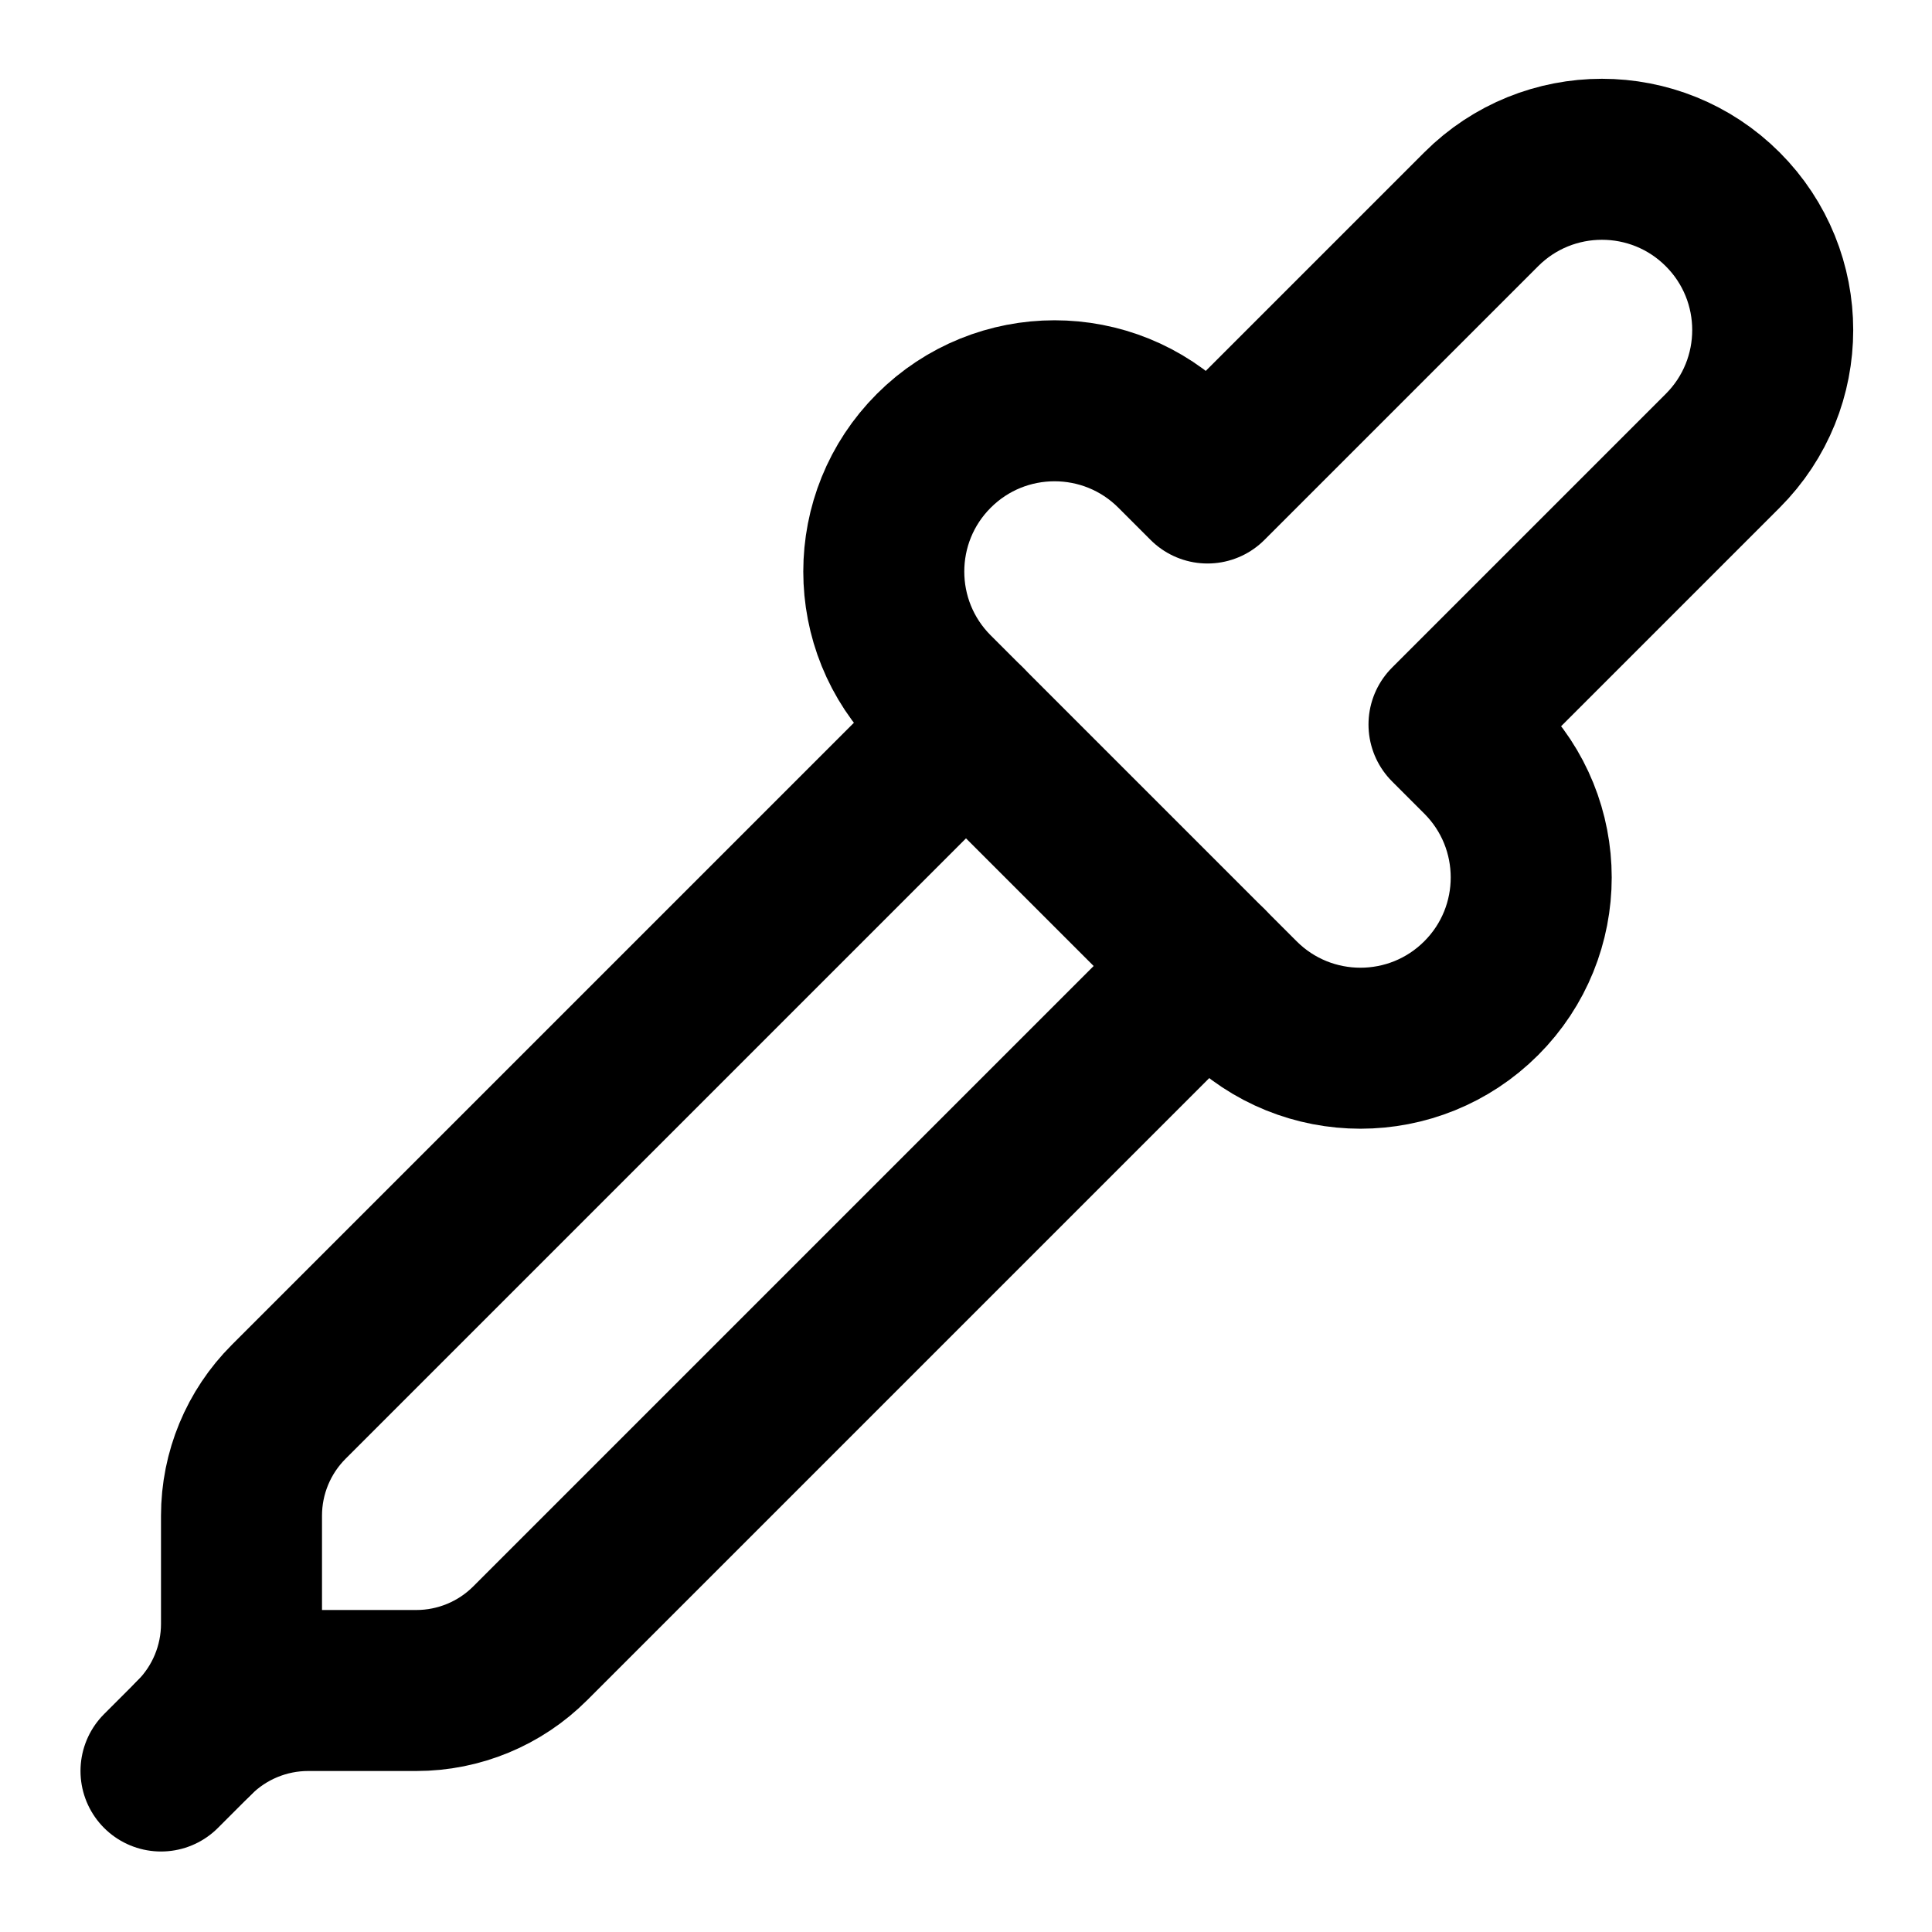
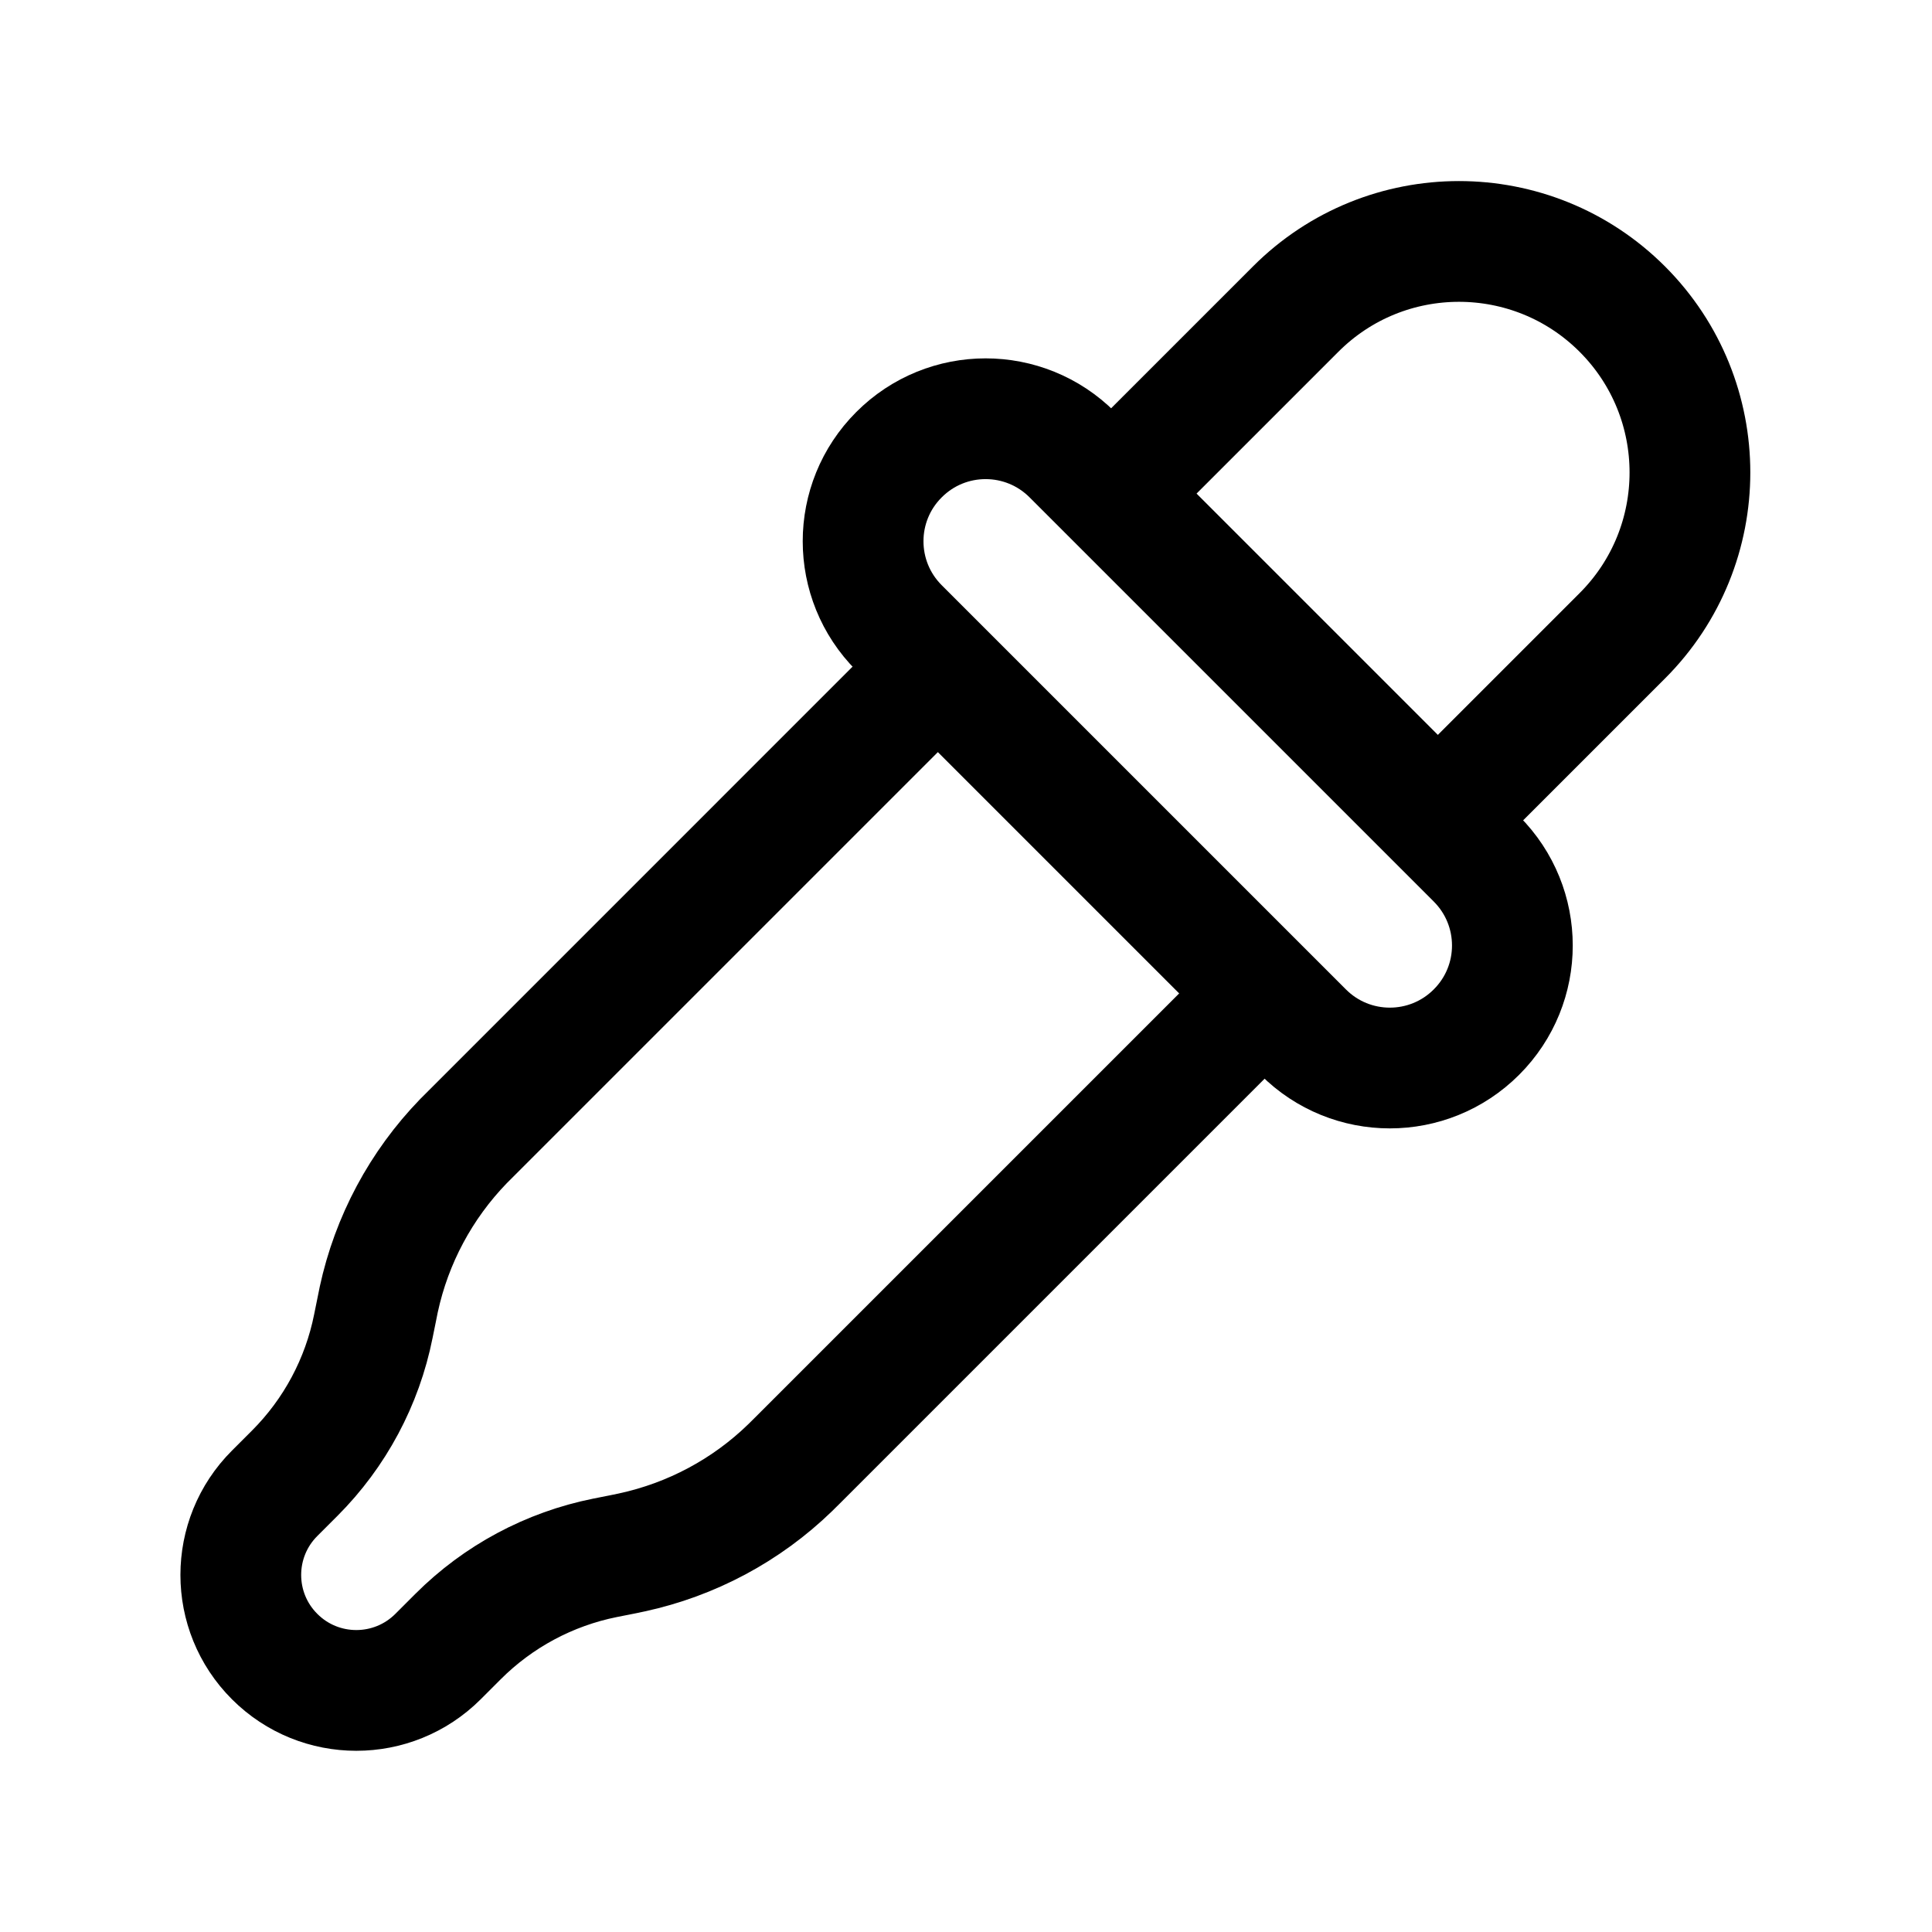
- <svg xmlns="http://www.w3.org/2000/svg" class="lucide lucide-pipette" width="24" height="24" viewBox="0 0 24 24" fill="none" stroke="currentColor" stroke-width="2" stroke-linecap="round" stroke-linejoin="round">
-   <path d="m12 9-8.414 8.414A2 2 0 0 0 3 18.828v1.344a2 2 0 0 1-.586 1.414A2 2 0 0 1 3.828 21h1.344a2 2 0 0 0 1.414-.586L15 12" />
-   <path d="m18 9 .4.4a1 1 0 1 1-3 3l-3.8-3.8a1 1 0 1 1 3-3l.4.4 3.4-3.4a1 1 0 1 1 3 3z" />
-   <path d="m2 22 .414-.414" />
+ <svg xmlns="http://www.w3.org/2000/svg" width="24" height="24" viewBox="0 0 24 24" fill="none">
+   <path d="M15.586 12.463L9.906 18.143C9.861 18.188 9.838 18.211 9.815 18.233C9.271 18.761 8.589 19.125 7.848 19.285C7.817 19.292 7.786 19.298 7.723 19.311L7.516 19.352C6.824 19.491 6.189 19.831 5.69 20.33L5.441 20.579C4.88 21.139 3.972 21.139 3.412 20.579C2.851 20.019 2.851 19.11 3.412 18.55L3.661 18.301C4.16 17.802 4.5 17.166 4.638 16.474L4.68 16.267C4.692 16.205 4.698 16.174 4.705 16.143C4.865 15.402 5.23 14.72 5.758 14.175C5.78 14.153 5.803 14.13 5.848 14.085L11.528 8.405" stroke="currentColor" stroke-linejoin="round" stroke-width="1.5" />
+   <path d="M11.168 7.8L16.189 12.821C16.783 13.416 17.747 13.416 18.341 12.821C18.936 12.227 18.936 11.264 18.341 10.669L13.32 5.648C12.725 5.053 11.762 5.053 11.168 5.648C10.573 6.242 10.573 7.205 11.168 7.8Z" stroke="currentColor" stroke-linecap="round" stroke-width="1.5" />
+   <path d="M14.066 5.869L16.095 3.84C17.215 2.719 19.032 2.719 20.153 3.84C21.273 4.961 21.273 6.778 20.153 7.898L18.124 9.927" stroke="currentColor" stroke-linecap="round" stroke-width="1.5" />
</svg>
